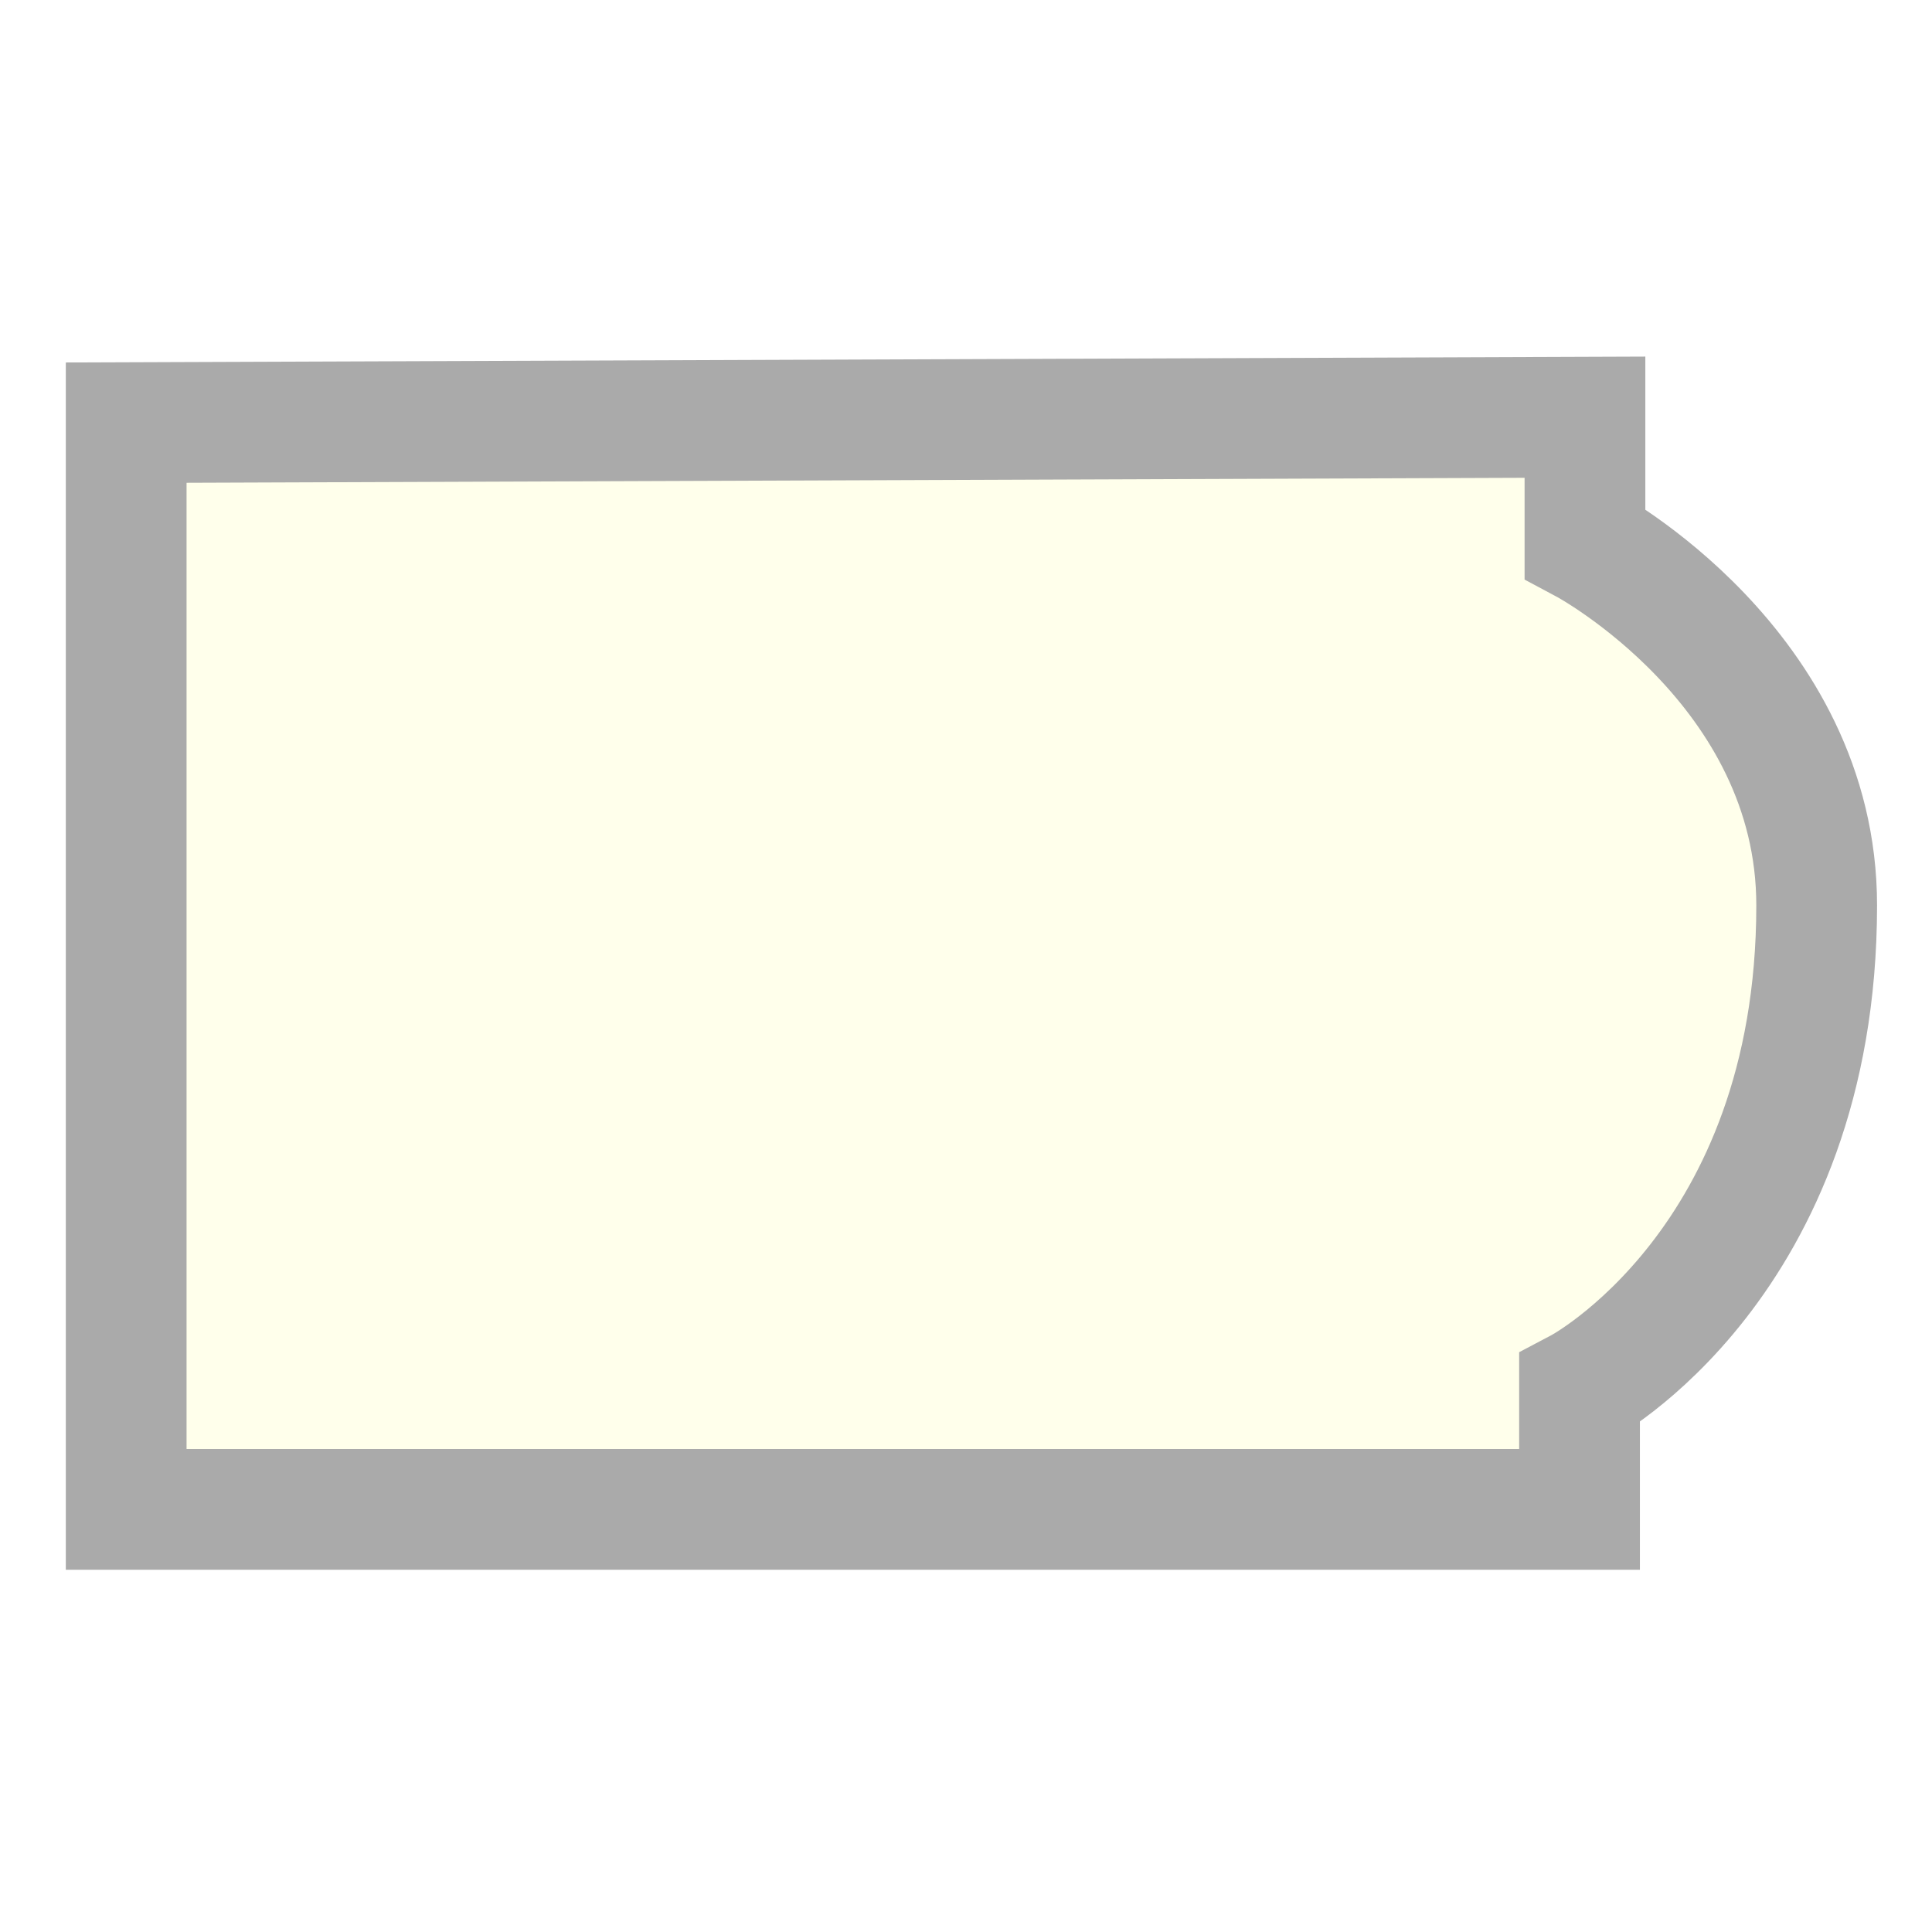
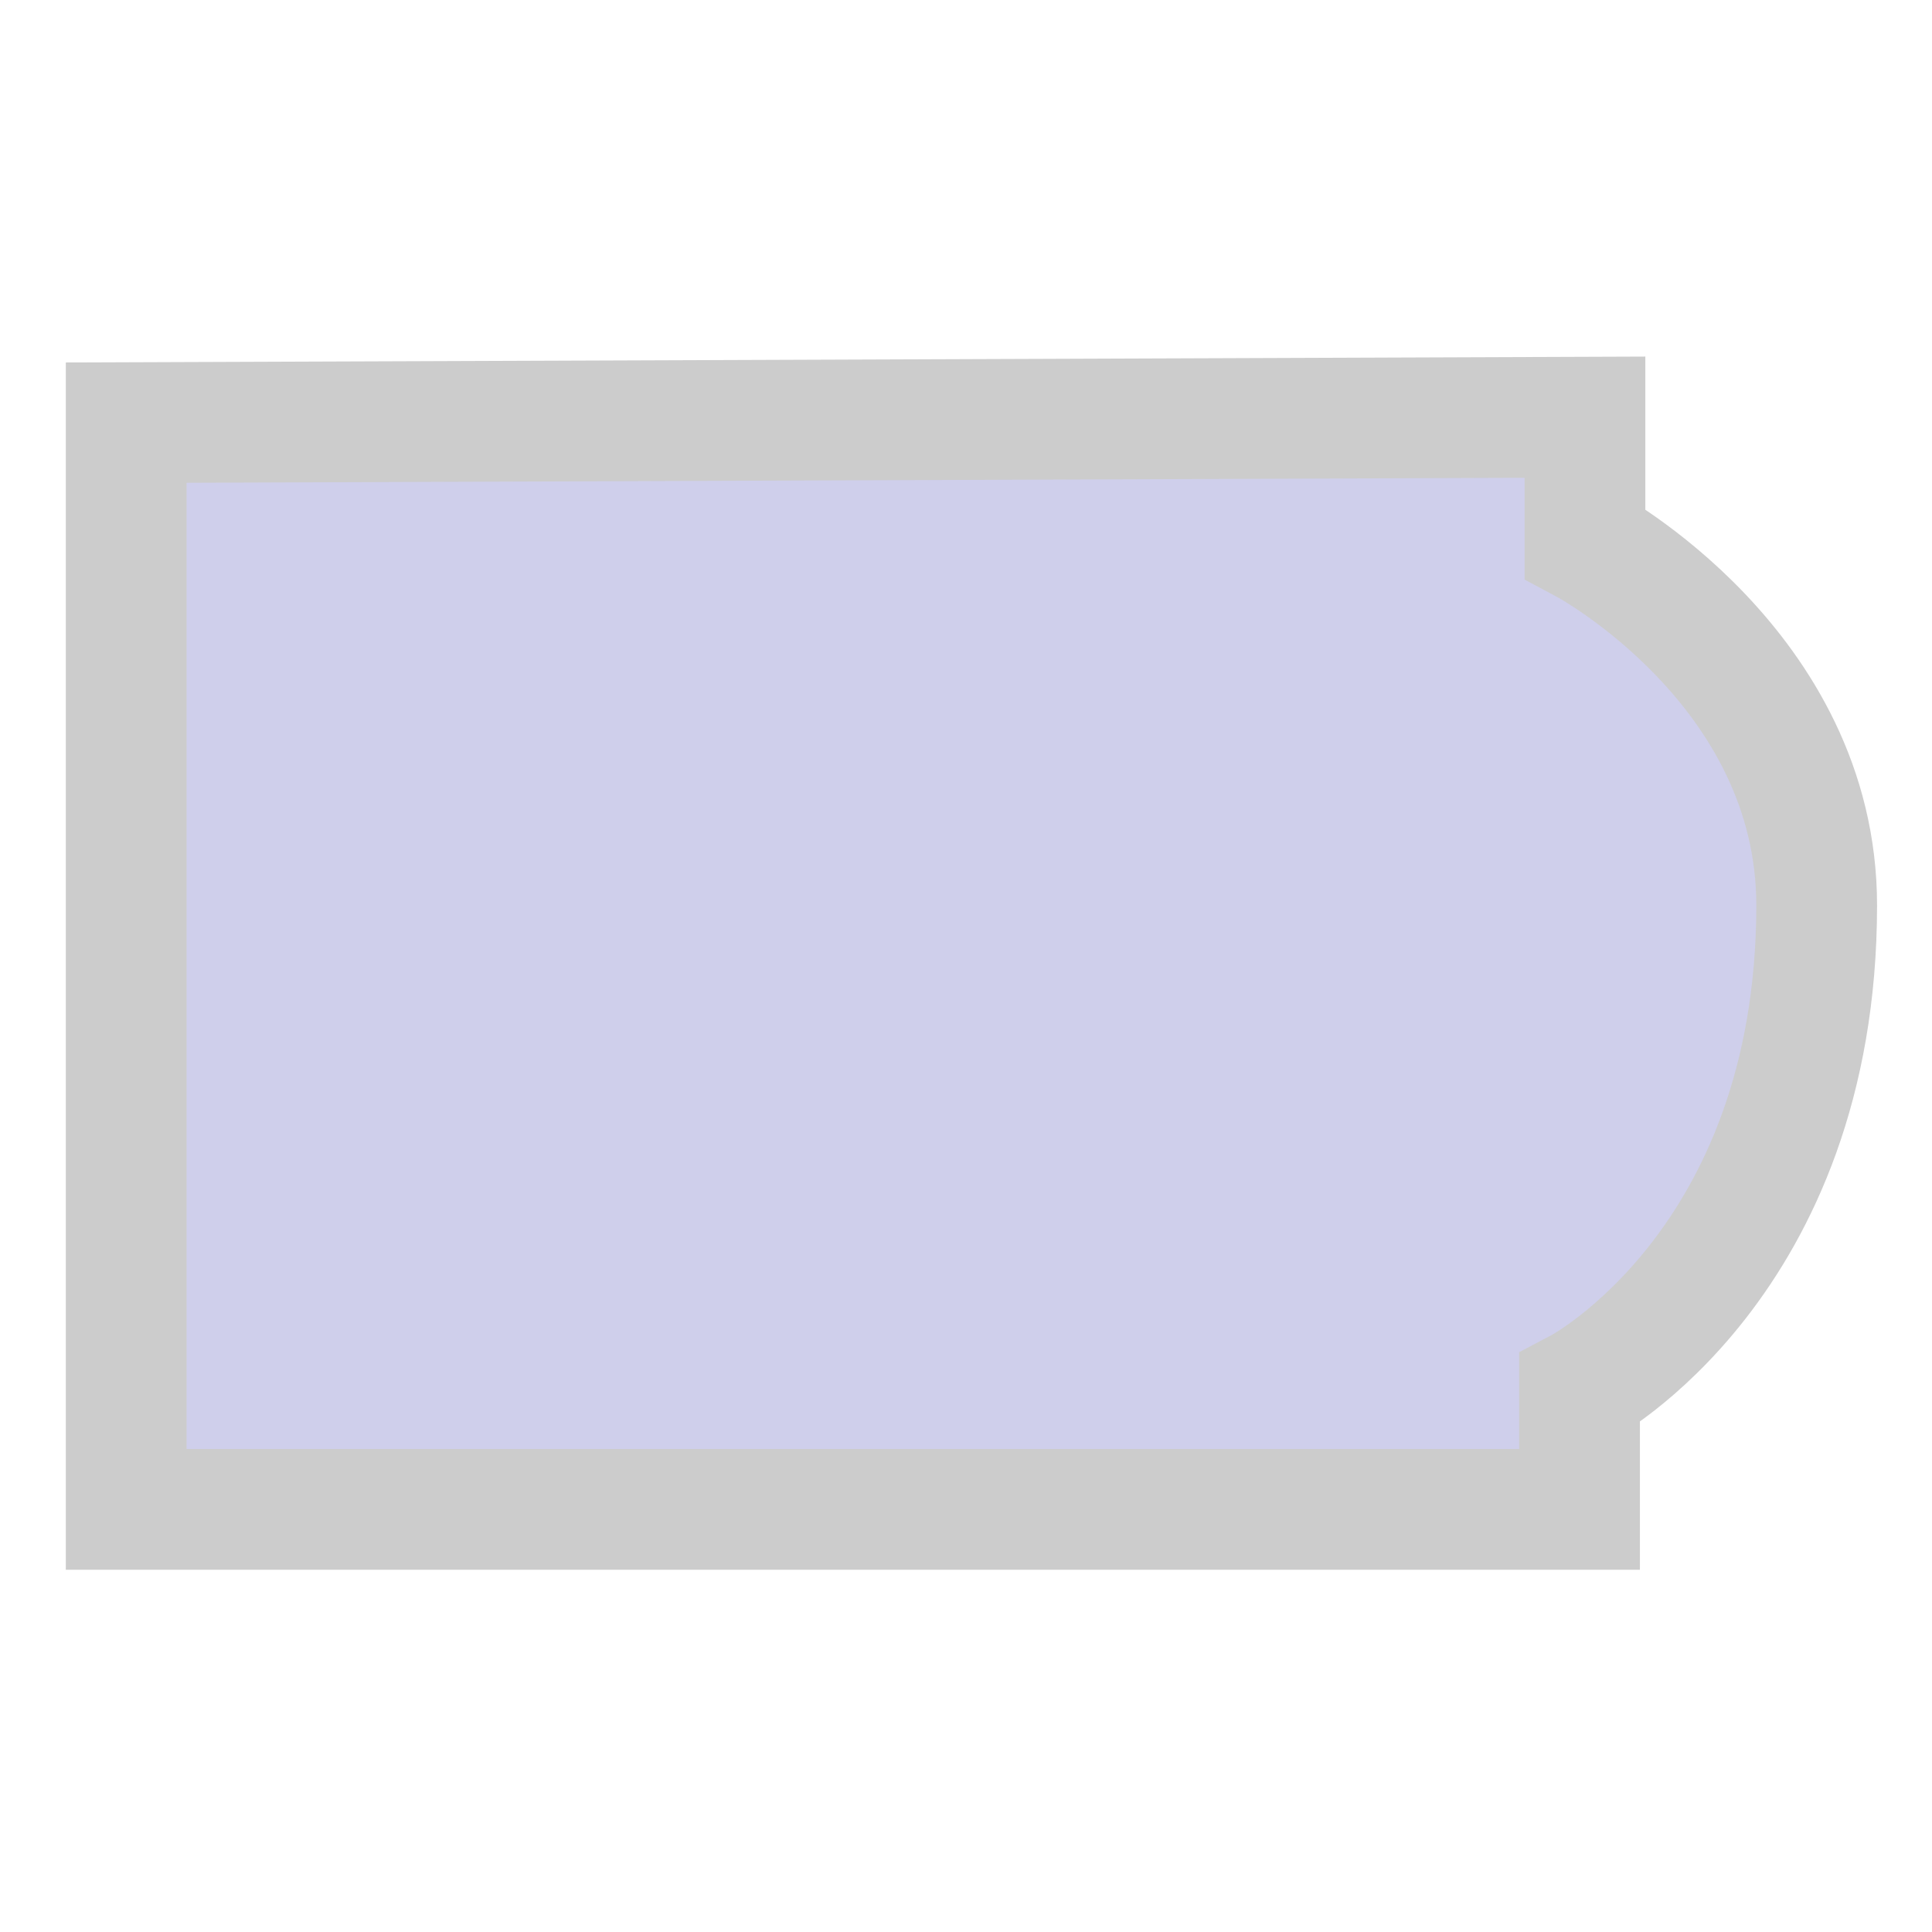
<svg xmlns="http://www.w3.org/2000/svg" width="16px" height="16px" id="svg2160">
  <defs id="defs2162" />
  <g id="layer1">
-     <path style="opacity:1;fill:#ffffeb;fill-opacity:1;stroke:#aaaaaa;stroke-width:1;stroke-linecap:square;stroke-miterlimit:4;stroke-dasharray:none;stroke-opacity:1" d="M 1.045,3.5 L 1.045,12.5 L 13.081,12.5 L 13.081,11.5 C 13.081,11.5 15.043,10.466 15.045,7.5 C 15.046,5.524 13.126,4.5 13.126,4.5 L 13.126,3.455 L 1.045,3.5 z " id="path2170" />
+     <path style="opacity:1;fill:#cfcfeb;fill-opacity:1;stroke:#cccccc;stroke-width:1;stroke-linecap:square;stroke-miterlimit:4;stroke-dasharray:none;stroke-opacity:1" d="M 1.045,3.5 L 1.045,12.5 L 13.081,12.5 L 13.081,11.5 C 13.081,11.5 15.043,10.466 15.045,7.5 C 15.046,5.524 13.126,4.5 13.126,4.5 L 13.126,3.455 L 1.045,3.5 z " id="path2170" />
  </g>
</svg>
